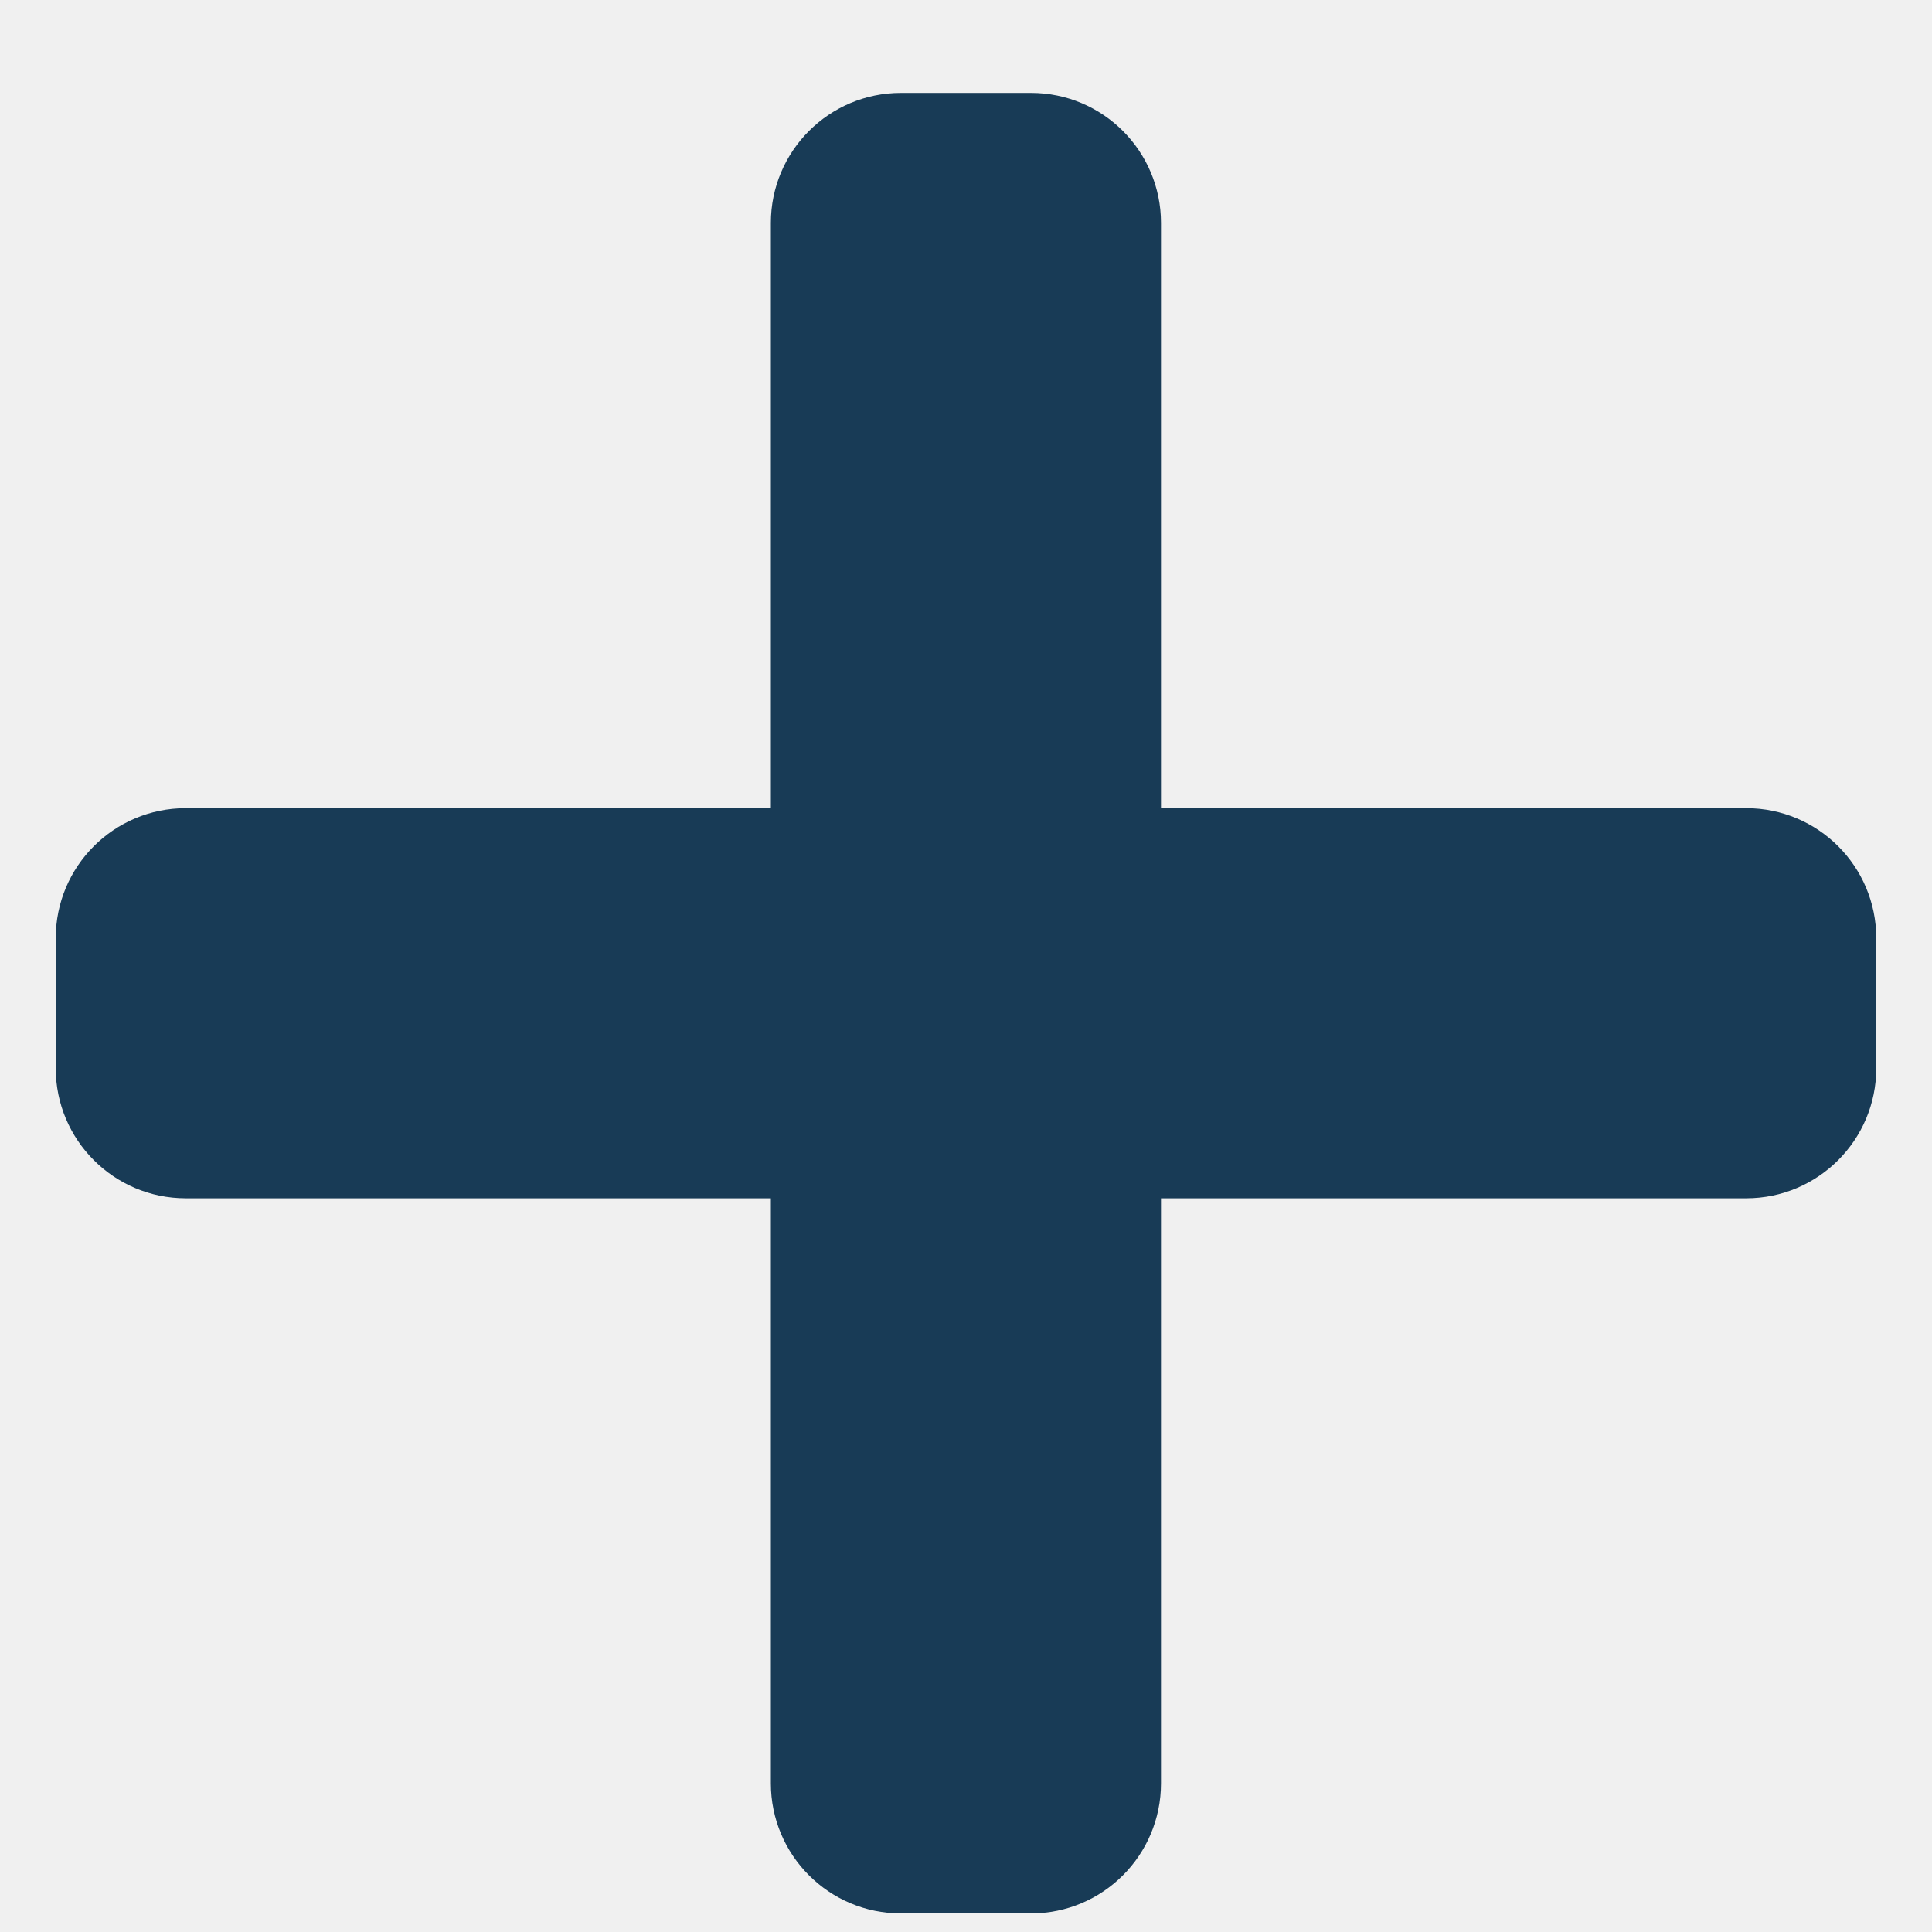
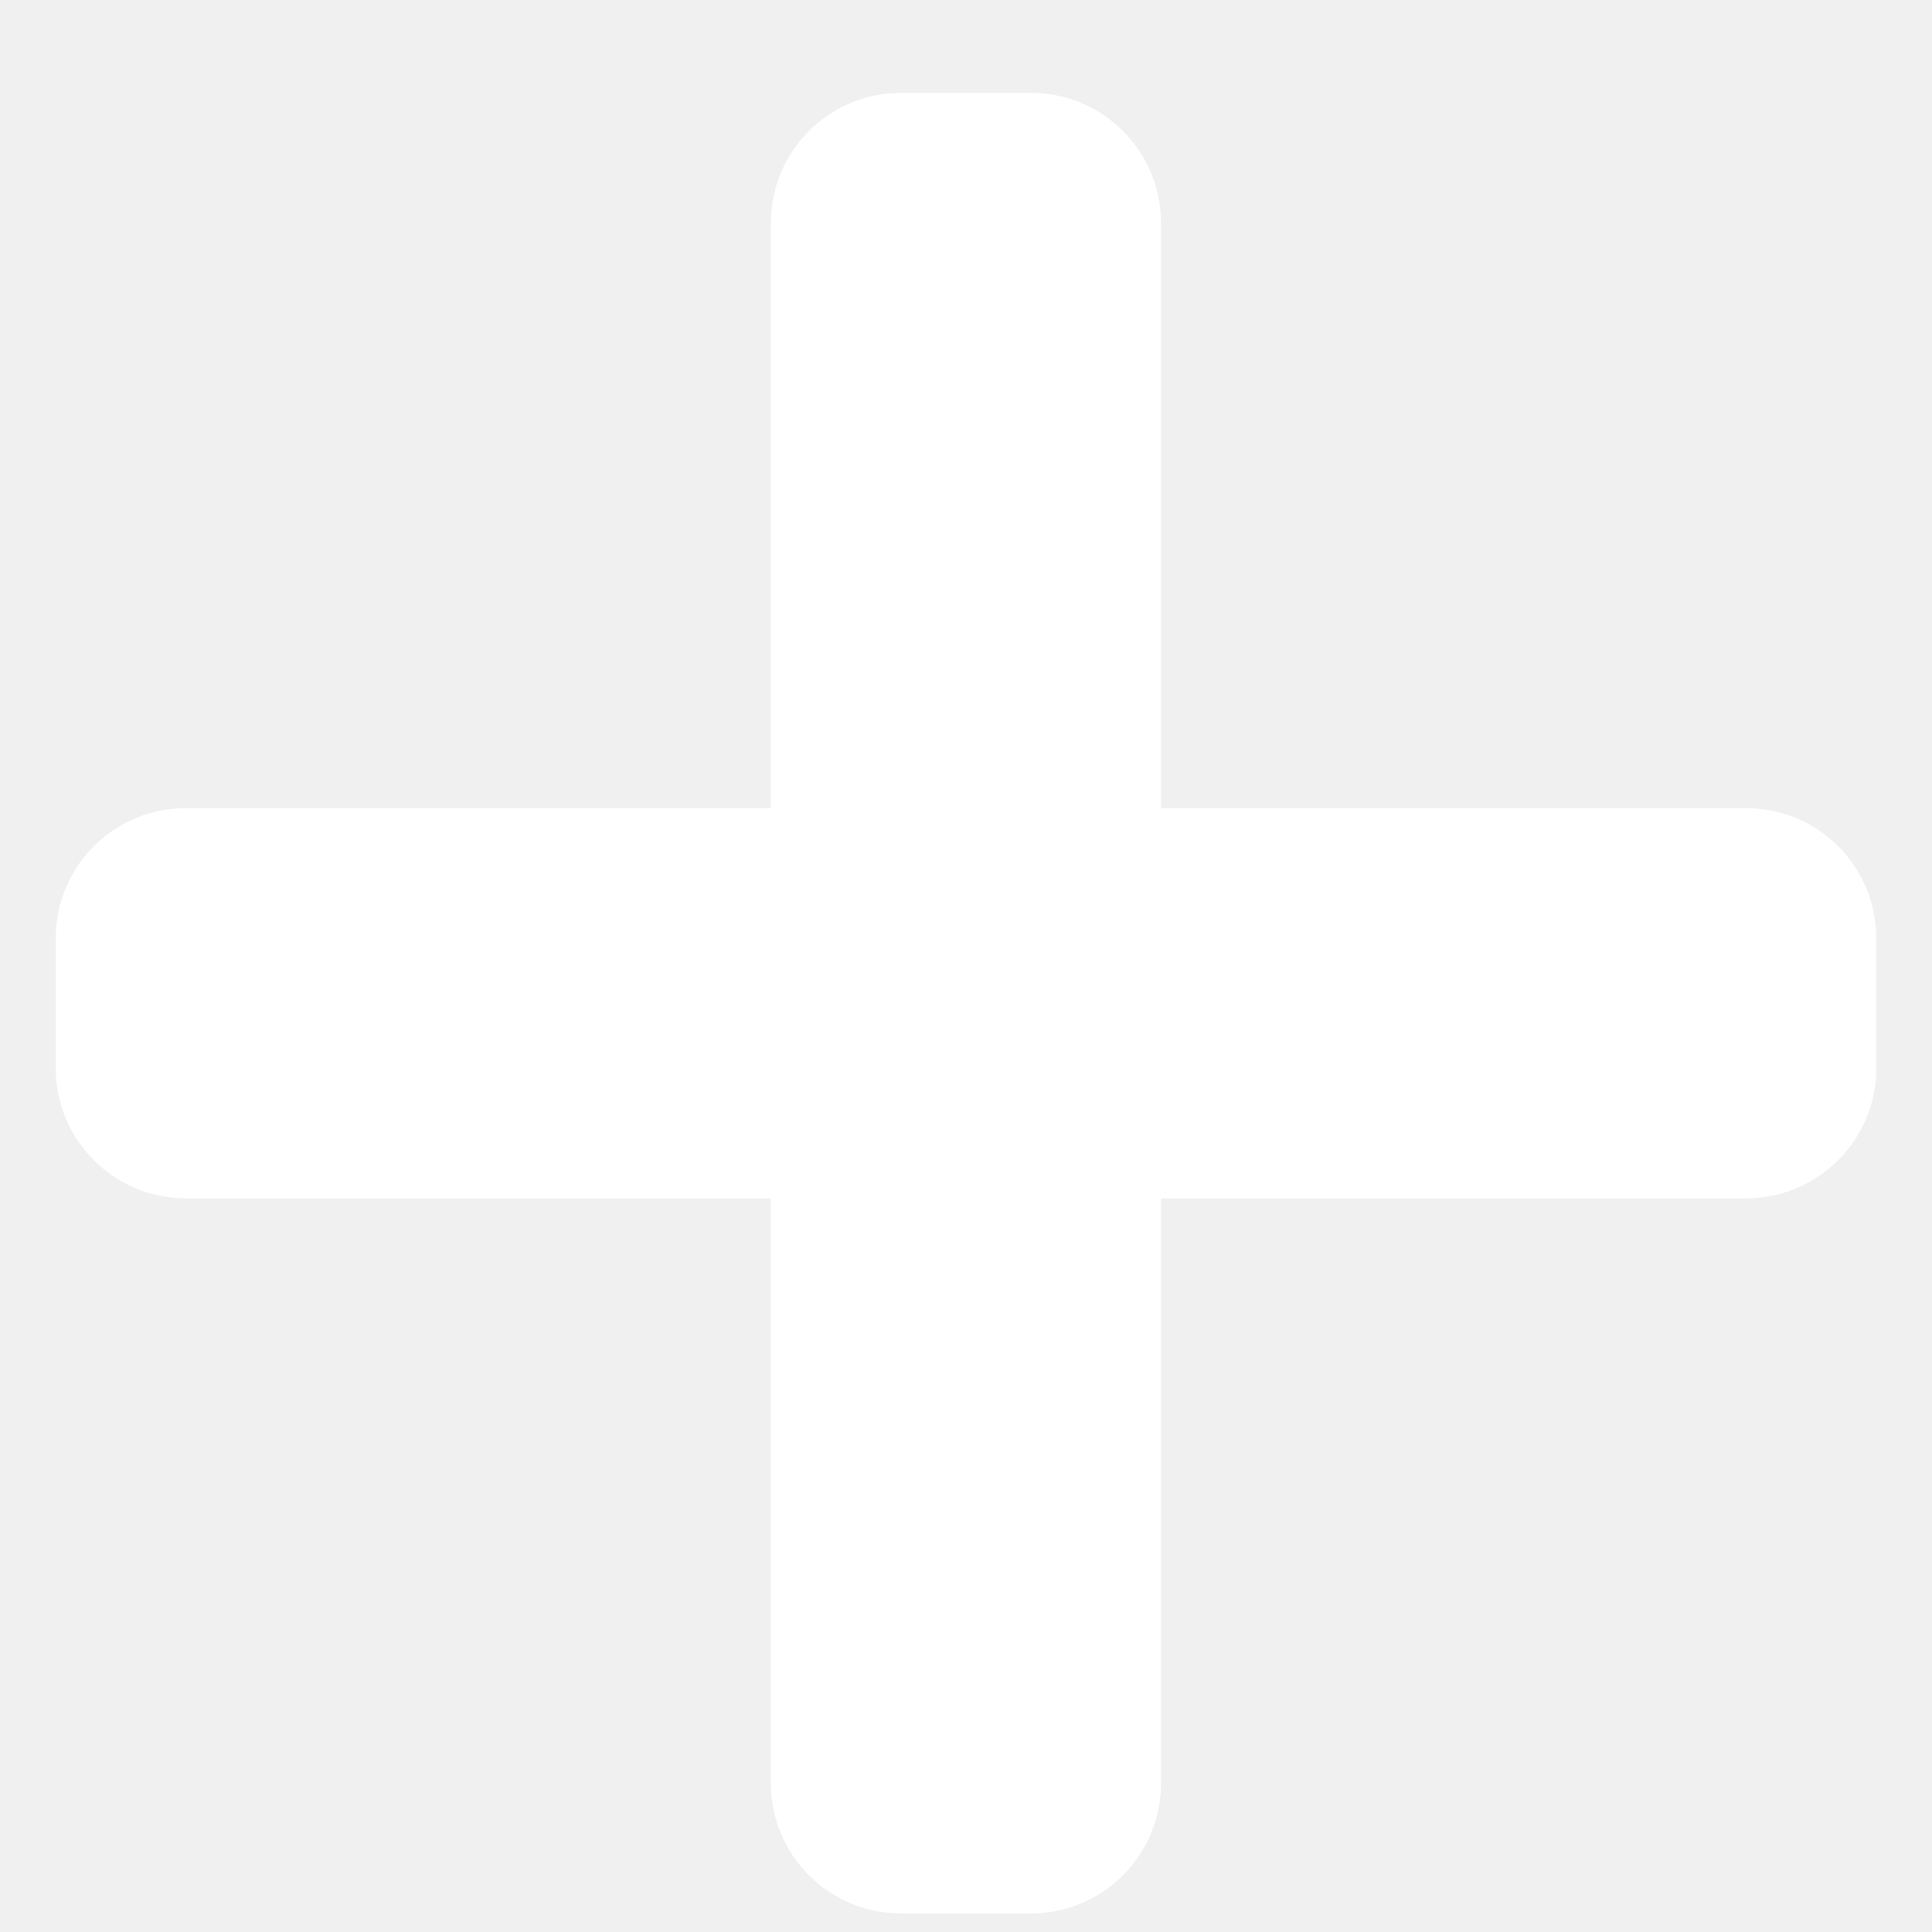
<svg xmlns="http://www.w3.org/2000/svg" width="13px" height="13px" viewBox="0 0 13 13" version="1.1">
  <g id="FAQ" stroke="none" stroke-width="1" fill="none" fill-rule="evenodd">
-     <g transform="translate(-1177, -959)" fill="#183B56" fill-rule="nonzero" id="List">
+     <g transform="translate(-1177, -959)" fill="#fff" fill-rule="nonzero" id="List">
      <g transform="translate(262, 737)">
        <g id="Item" transform="translate(0, 180)">
          <path d="M921.937,54.875 C922.421,54.875 922.812,54.483 922.812,54 L922.812,50.063 L926.75,50.063 C927.233,50.063 927.625,49.671 927.625,49.188 L927.625,48.313 C927.625,47.829 927.233,47.438 926.75,47.438 L922.812,47.438 L922.812,43.5 C922.812,43.017 922.421,42.625 921.937,42.625 L921.062,42.625 C920.579,42.625 920.187,43.017 920.187,43.5 L920.187,47.438 L916.25,47.438 C915.767,47.438 915.375,47.829 915.375,48.313 L915.375,49.188 C915.375,49.671 915.767,50.063 916.25,50.063 L920.187,50.063 L920.187,54 C920.187,54.483 920.579,54.875 921.062,54.875 L921.937,54.875 Z" id="plus" />
        </g>
      </g>
    </g>
  </g>
</svg>
